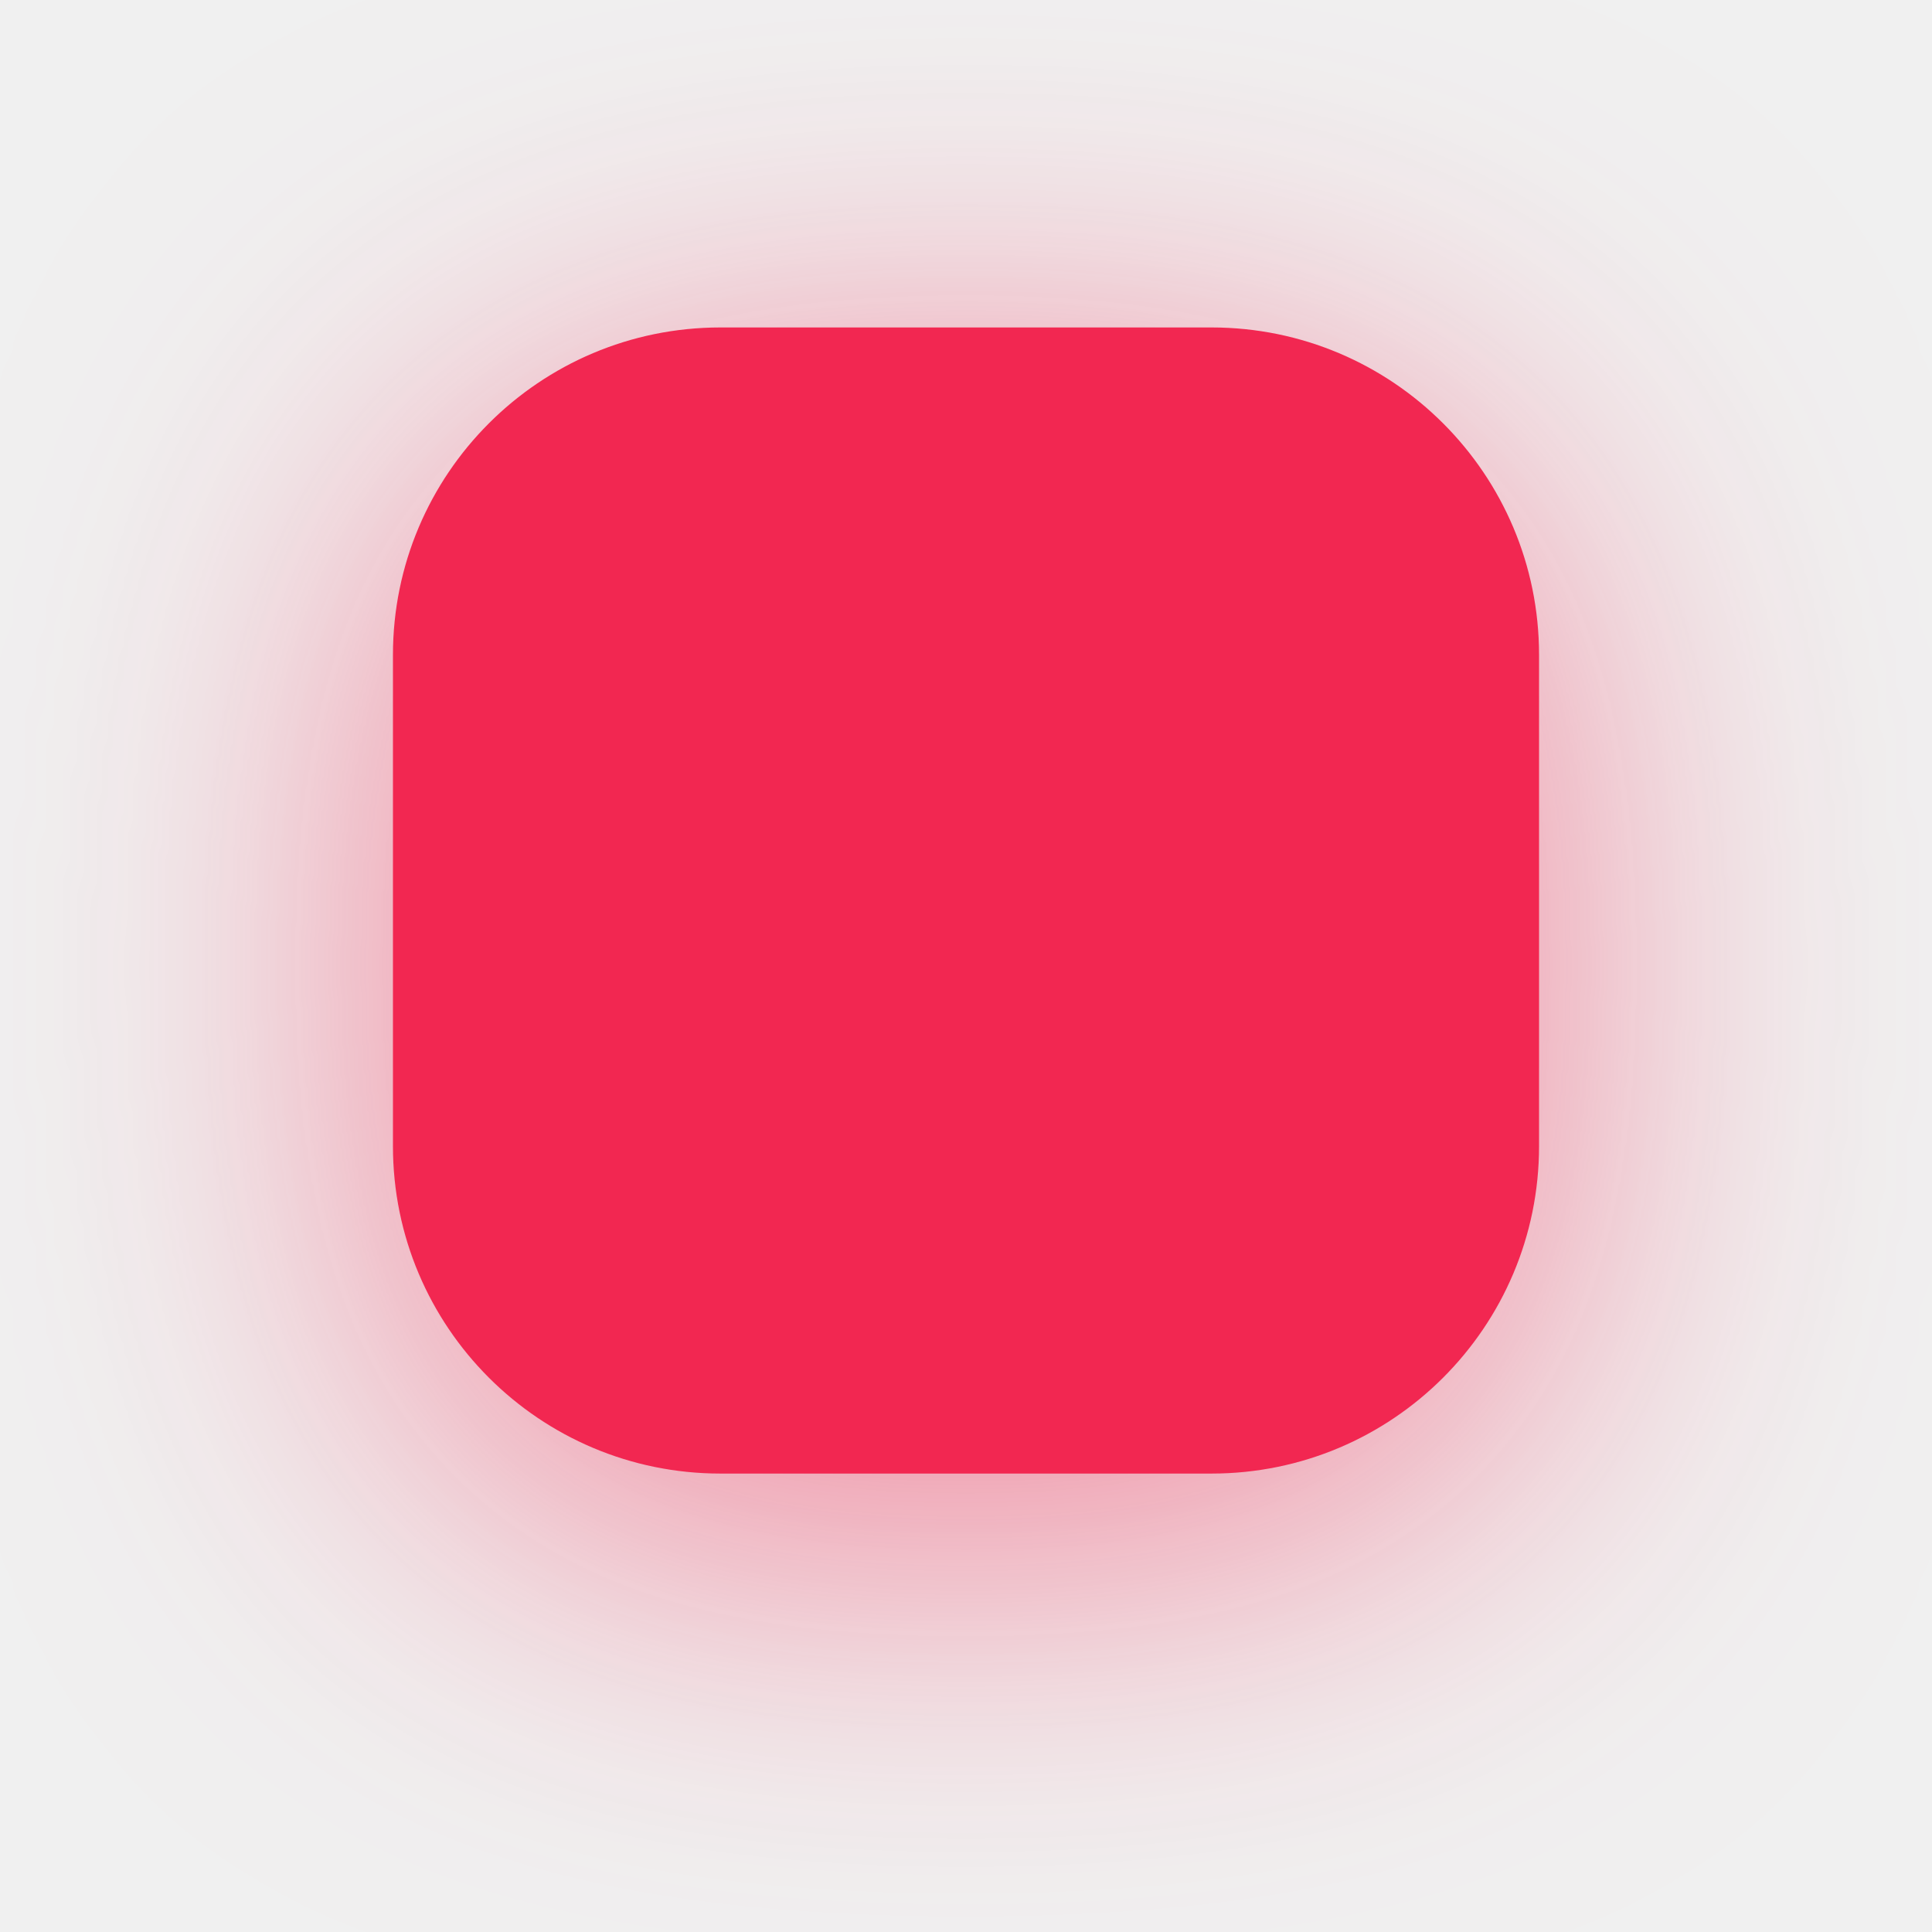
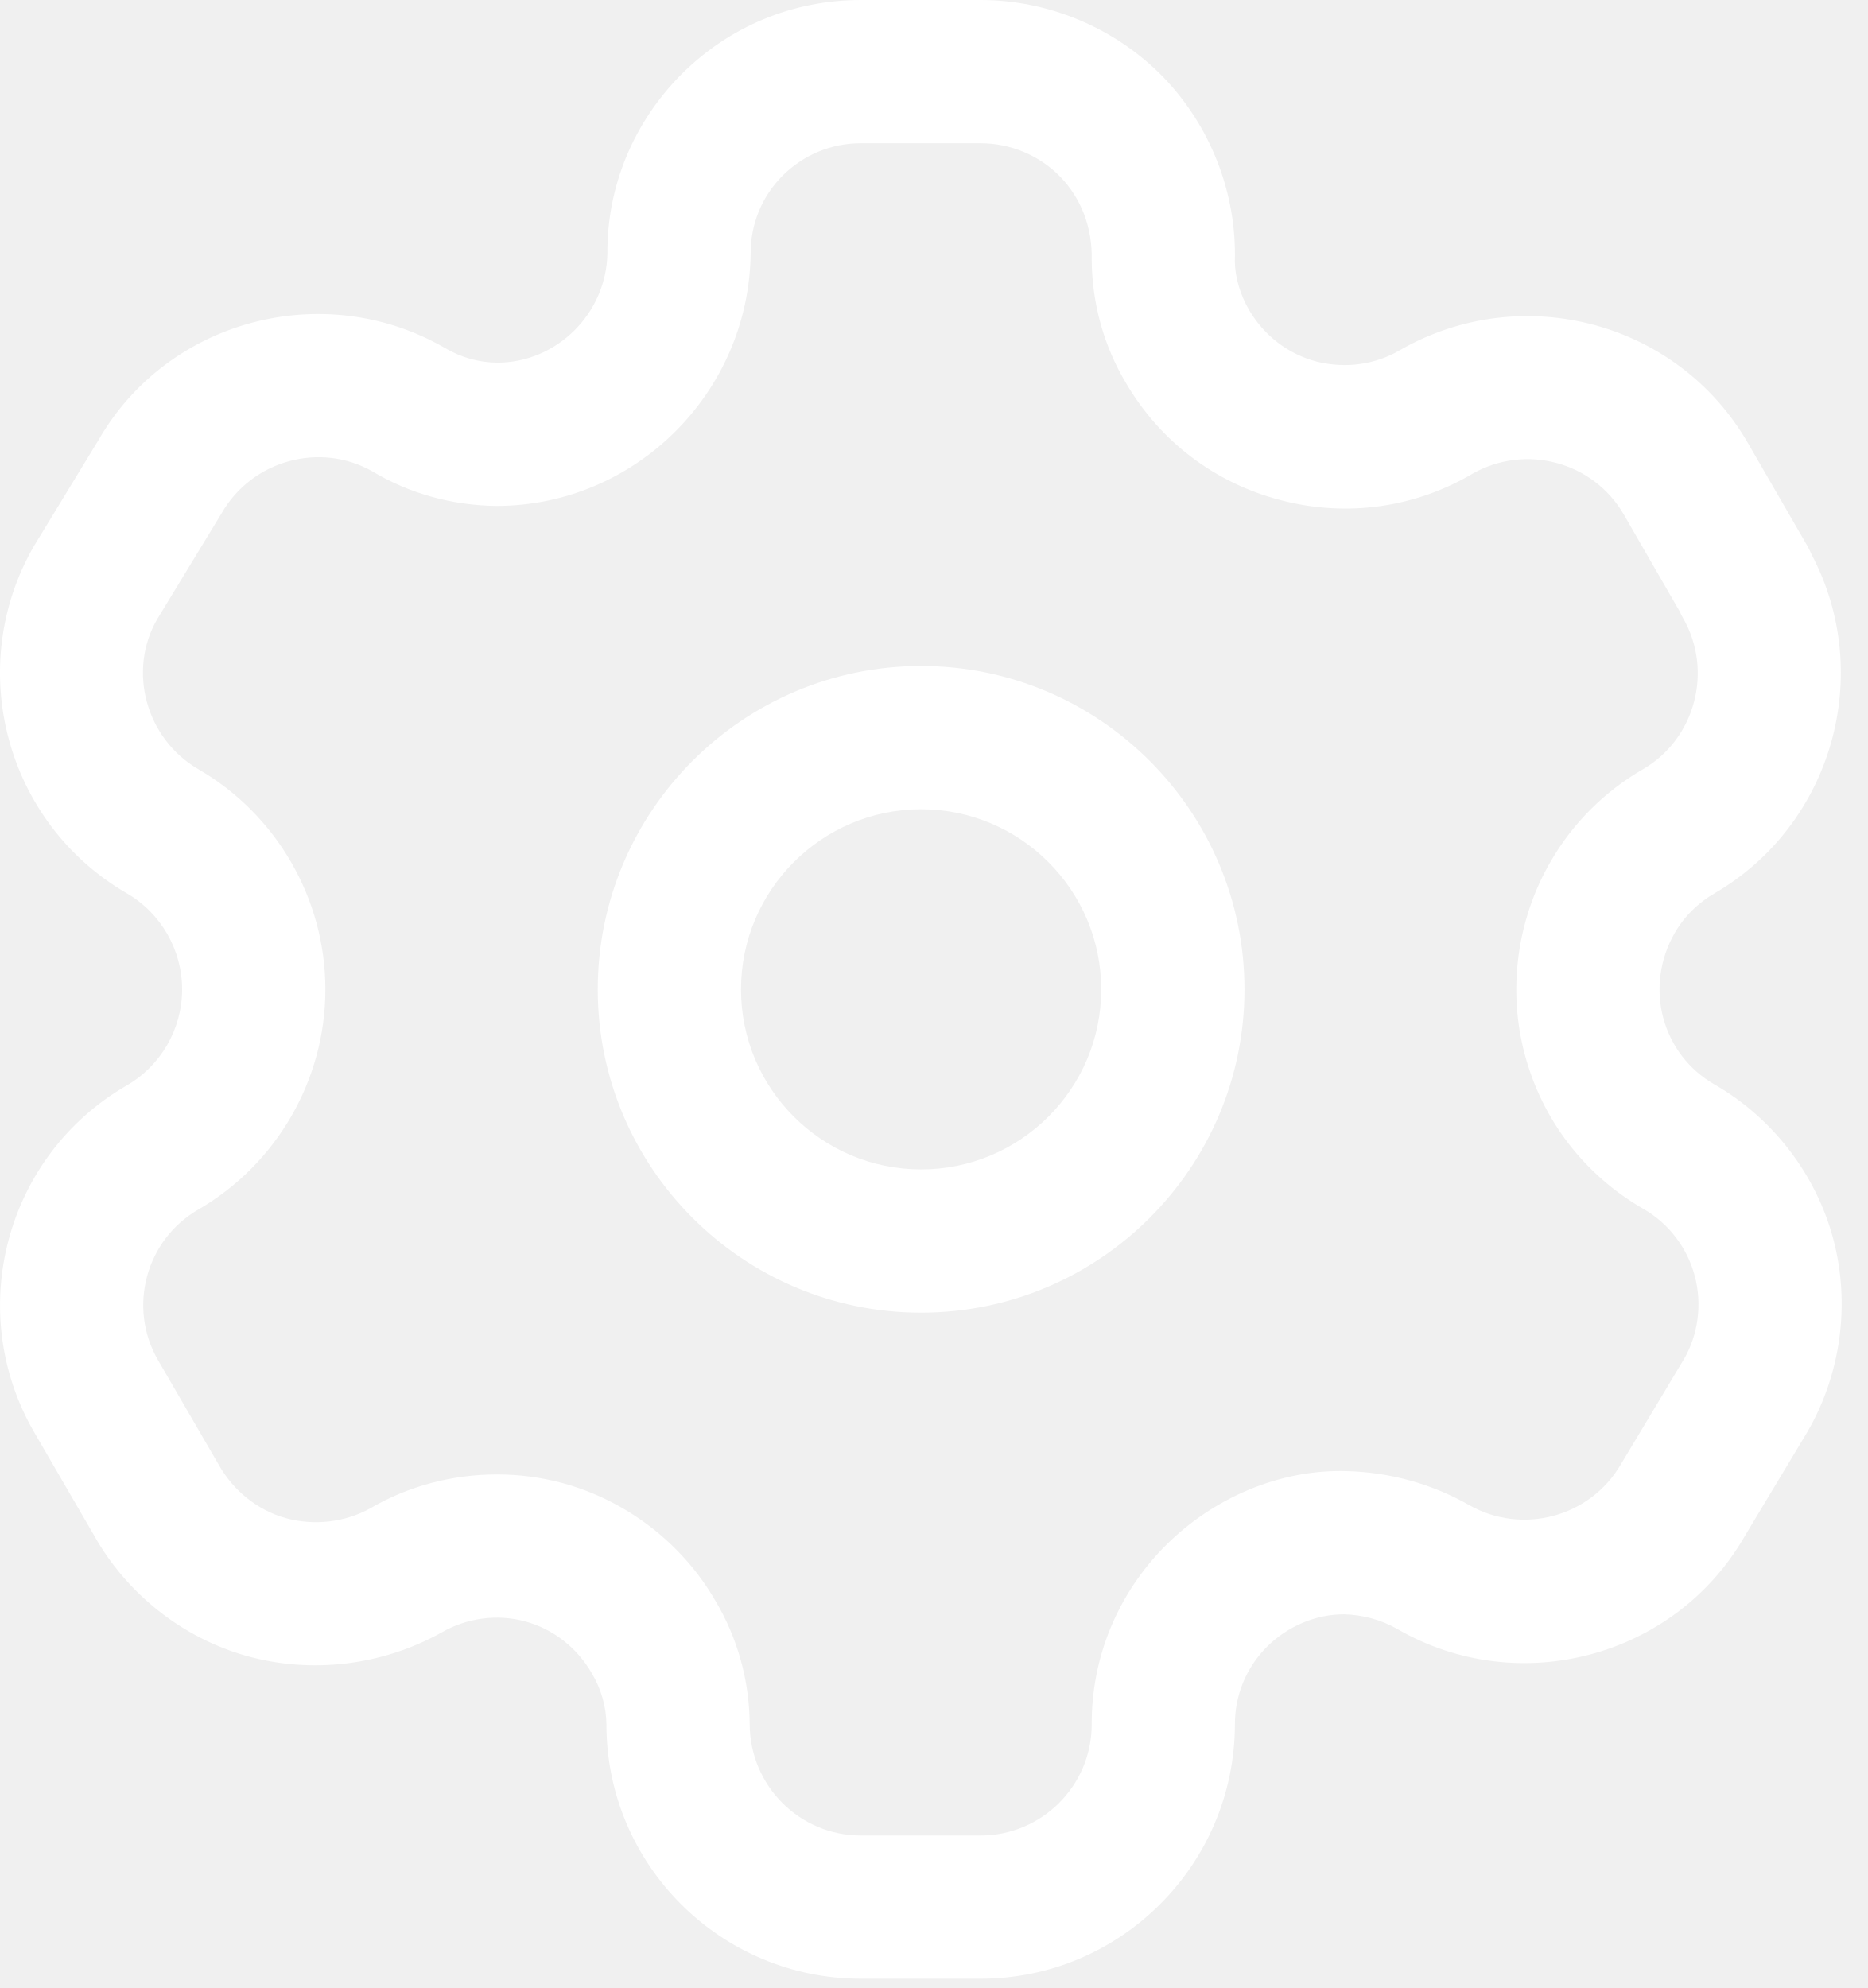
- <svg xmlns="http://www.w3.org/2000/svg" width="118" height="118" viewBox="0 0 118 118" fill="none">
-   <g filter="url(#filter0_d)">
-     <rect x="24" y="20" width="70" height="70" rx="20" fill="#F22751" />
-   </g>
-   <defs>
-     <filter id="filter0_d" x="0" y="0" width="118" height="118" filterUnits="userSpaceOnUse" color-interpolation-filters="sRGB">
-       <feFlood flood-opacity="0" result="BackgroundImageFix" />
-       <feColorMatrix in="SourceAlpha" type="matrix" values="0 0 0 0 0 0 0 0 0 0 0 0 0 0 0 0 0 0 127 0" result="hardAlpha" />
-       <feOffset dy="4" />
-       <feGaussianBlur stdDeviation="12" />
-       <feColorMatrix type="matrix" values="0 0 0 0 0.949 0 0 0 0 0.153 0 0 0 0 0.318 0 0 0 0.55 0" />
-       <feBlend mode="normal" in2="BackgroundImageFix" result="effect1_dropShadow" />
-       <feBlend mode="normal" in="SourceGraphic" in2="effect1_dropShadow" result="shape" />
-     </filter>
-   </defs>
+ <svg xmlns="http://www.w3.org/2000/svg" width="31" height="33" viewBox="0 0 31 33" fill="none">
+   <path fill-rule="evenodd" clip-rule="evenodd" d="M16.276 0C17.41 0 18.514 0.466 19.305 1.276C20.094 2.091 20.53 3.208 20.497 4.342C20.5 4.597 20.584 4.892 20.736 5.15C20.988 5.578 21.386 5.879 21.858 6.003C22.331 6.12 22.825 6.057 23.245 5.808C25.274 4.649 27.857 5.344 29.015 7.357L30.003 9.067C30.028 9.113 30.051 9.158 30.07 9.204C31.119 11.187 30.418 13.683 28.469 14.823C28.185 14.986 27.955 15.214 27.797 15.49C27.551 15.917 27.483 16.424 27.606 16.89C27.733 17.366 28.036 17.76 28.462 18.004C29.424 18.558 30.143 19.49 30.43 20.566C30.716 21.641 30.559 22.808 30 23.77L28.947 25.523C27.789 27.514 25.206 28.203 23.198 27.043C22.93 26.889 22.621 26.805 22.313 26.797H22.304C21.846 26.797 21.375 26.992 21.033 27.333C20.685 27.68 20.495 28.143 20.498 28.635C20.487 30.963 18.593 32.846 16.276 32.846H14.289C11.961 32.846 10.066 30.954 10.066 28.625C10.063 28.338 9.981 28.04 9.827 27.782C9.578 27.347 9.175 27.037 8.711 26.913C8.25 26.789 7.744 26.858 7.329 27.099C6.333 27.653 5.162 27.788 4.09 27.487C3.02 27.184 2.096 26.449 1.554 25.474L0.563 23.767C-0.596 21.756 0.094 19.181 2.101 18.02C2.67 17.692 3.023 17.08 3.023 16.424C3.023 15.768 2.67 15.154 2.101 14.826C0.092 13.659 -0.596 11.077 0.562 9.067L1.636 7.303C2.779 5.315 5.363 4.614 7.378 5.772C7.652 5.935 7.95 6.017 8.253 6.02C9.24 6.02 10.066 5.206 10.082 4.204C10.076 3.099 10.512 2.039 11.306 1.238C12.103 0.439 13.162 0 14.289 0H16.276ZM16.276 2.378H14.289C13.798 2.378 13.338 2.57 12.991 2.915C12.645 3.262 12.457 3.724 12.46 4.215C12.427 6.532 10.532 8.398 8.239 8.398C7.503 8.39 6.795 8.192 6.18 7.824C5.316 7.333 4.187 7.636 3.681 8.516L2.608 10.28C2.117 11.133 2.418 12.26 3.293 12.769C4.591 13.52 5.401 14.921 5.401 16.424C5.401 17.927 4.591 19.326 3.29 20.079C2.419 20.584 2.118 21.704 2.622 22.576L3.623 24.301C3.87 24.746 4.274 25.068 4.742 25.2C5.208 25.329 5.721 25.274 6.149 25.036C6.779 24.667 7.511 24.475 8.247 24.475C8.61 24.475 8.973 24.521 9.328 24.616C10.399 24.905 11.33 25.621 11.881 26.583C12.24 27.187 12.438 27.893 12.444 28.612C12.444 29.643 13.272 30.469 14.289 30.469H16.276C17.288 30.469 18.116 29.648 18.121 28.635C18.114 27.515 18.552 26.452 19.352 25.651C20.142 24.862 21.245 24.388 22.348 24.42C23.071 24.437 23.767 24.632 24.381 24.981C25.263 25.486 26.39 25.185 26.901 24.313L27.953 22.559C28.188 22.154 28.256 21.647 28.131 21.18C28.007 20.712 27.697 20.306 27.278 20.067C26.299 19.502 25.599 18.593 25.309 17.502C25.023 16.432 25.179 15.264 25.739 14.301C26.104 13.667 26.638 13.133 27.278 12.765C28.137 12.263 28.439 11.139 27.939 10.264C27.919 10.229 27.899 10.193 27.884 10.155L26.955 8.544C26.449 7.664 25.324 7.362 24.441 7.864C23.486 8.428 22.351 8.59 21.261 8.303C20.172 8.021 19.259 7.331 18.69 6.358C18.325 5.749 18.127 5.041 18.121 4.32C18.135 3.777 17.945 3.291 17.599 2.934C17.255 2.579 16.772 2.378 16.276 2.378ZM15.289 11.055C18.249 11.055 20.657 13.465 20.657 16.424C20.657 19.384 18.249 21.79 15.289 21.79C12.33 21.79 9.922 19.384 9.922 16.424C9.922 13.465 12.33 11.055 15.289 11.055ZM15.289 13.433C13.641 13.433 12.3 14.776 12.3 16.424C12.3 18.073 13.641 19.412 15.289 19.412C16.938 19.412 18.279 18.073 18.279 16.424C18.279 14.776 16.938 13.433 15.289 13.433Z" fill="white" />
</svg>
